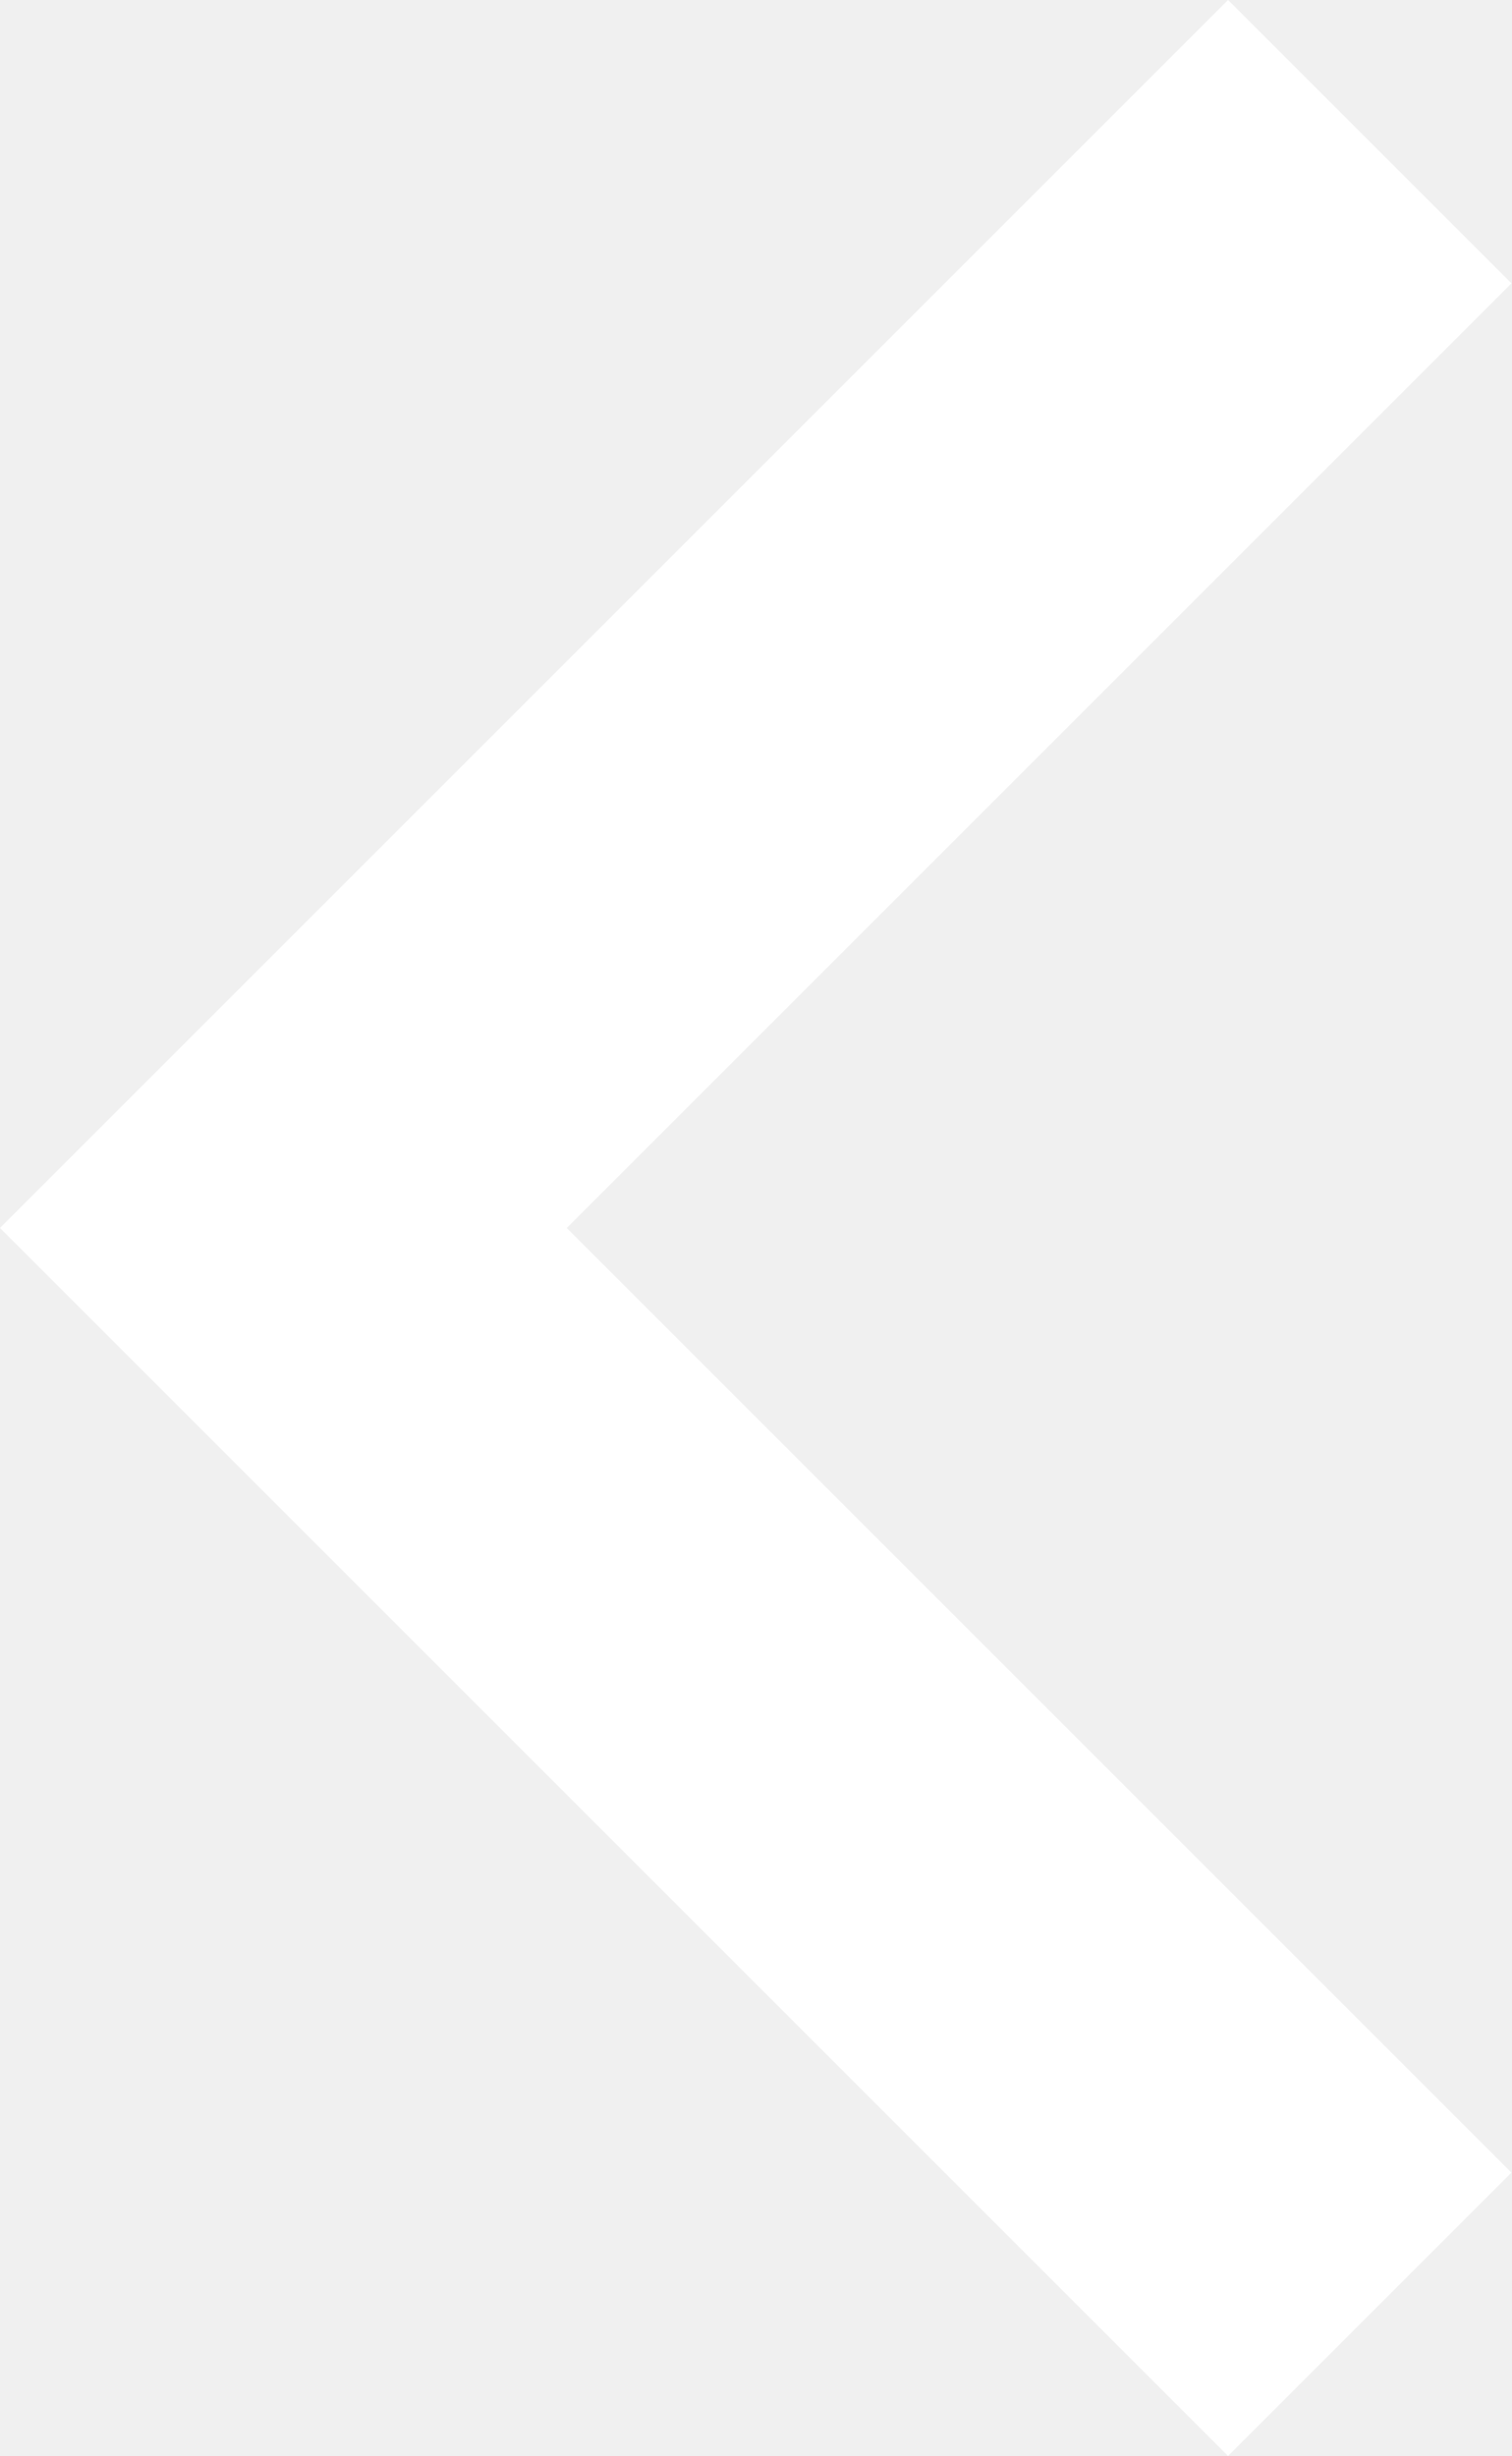
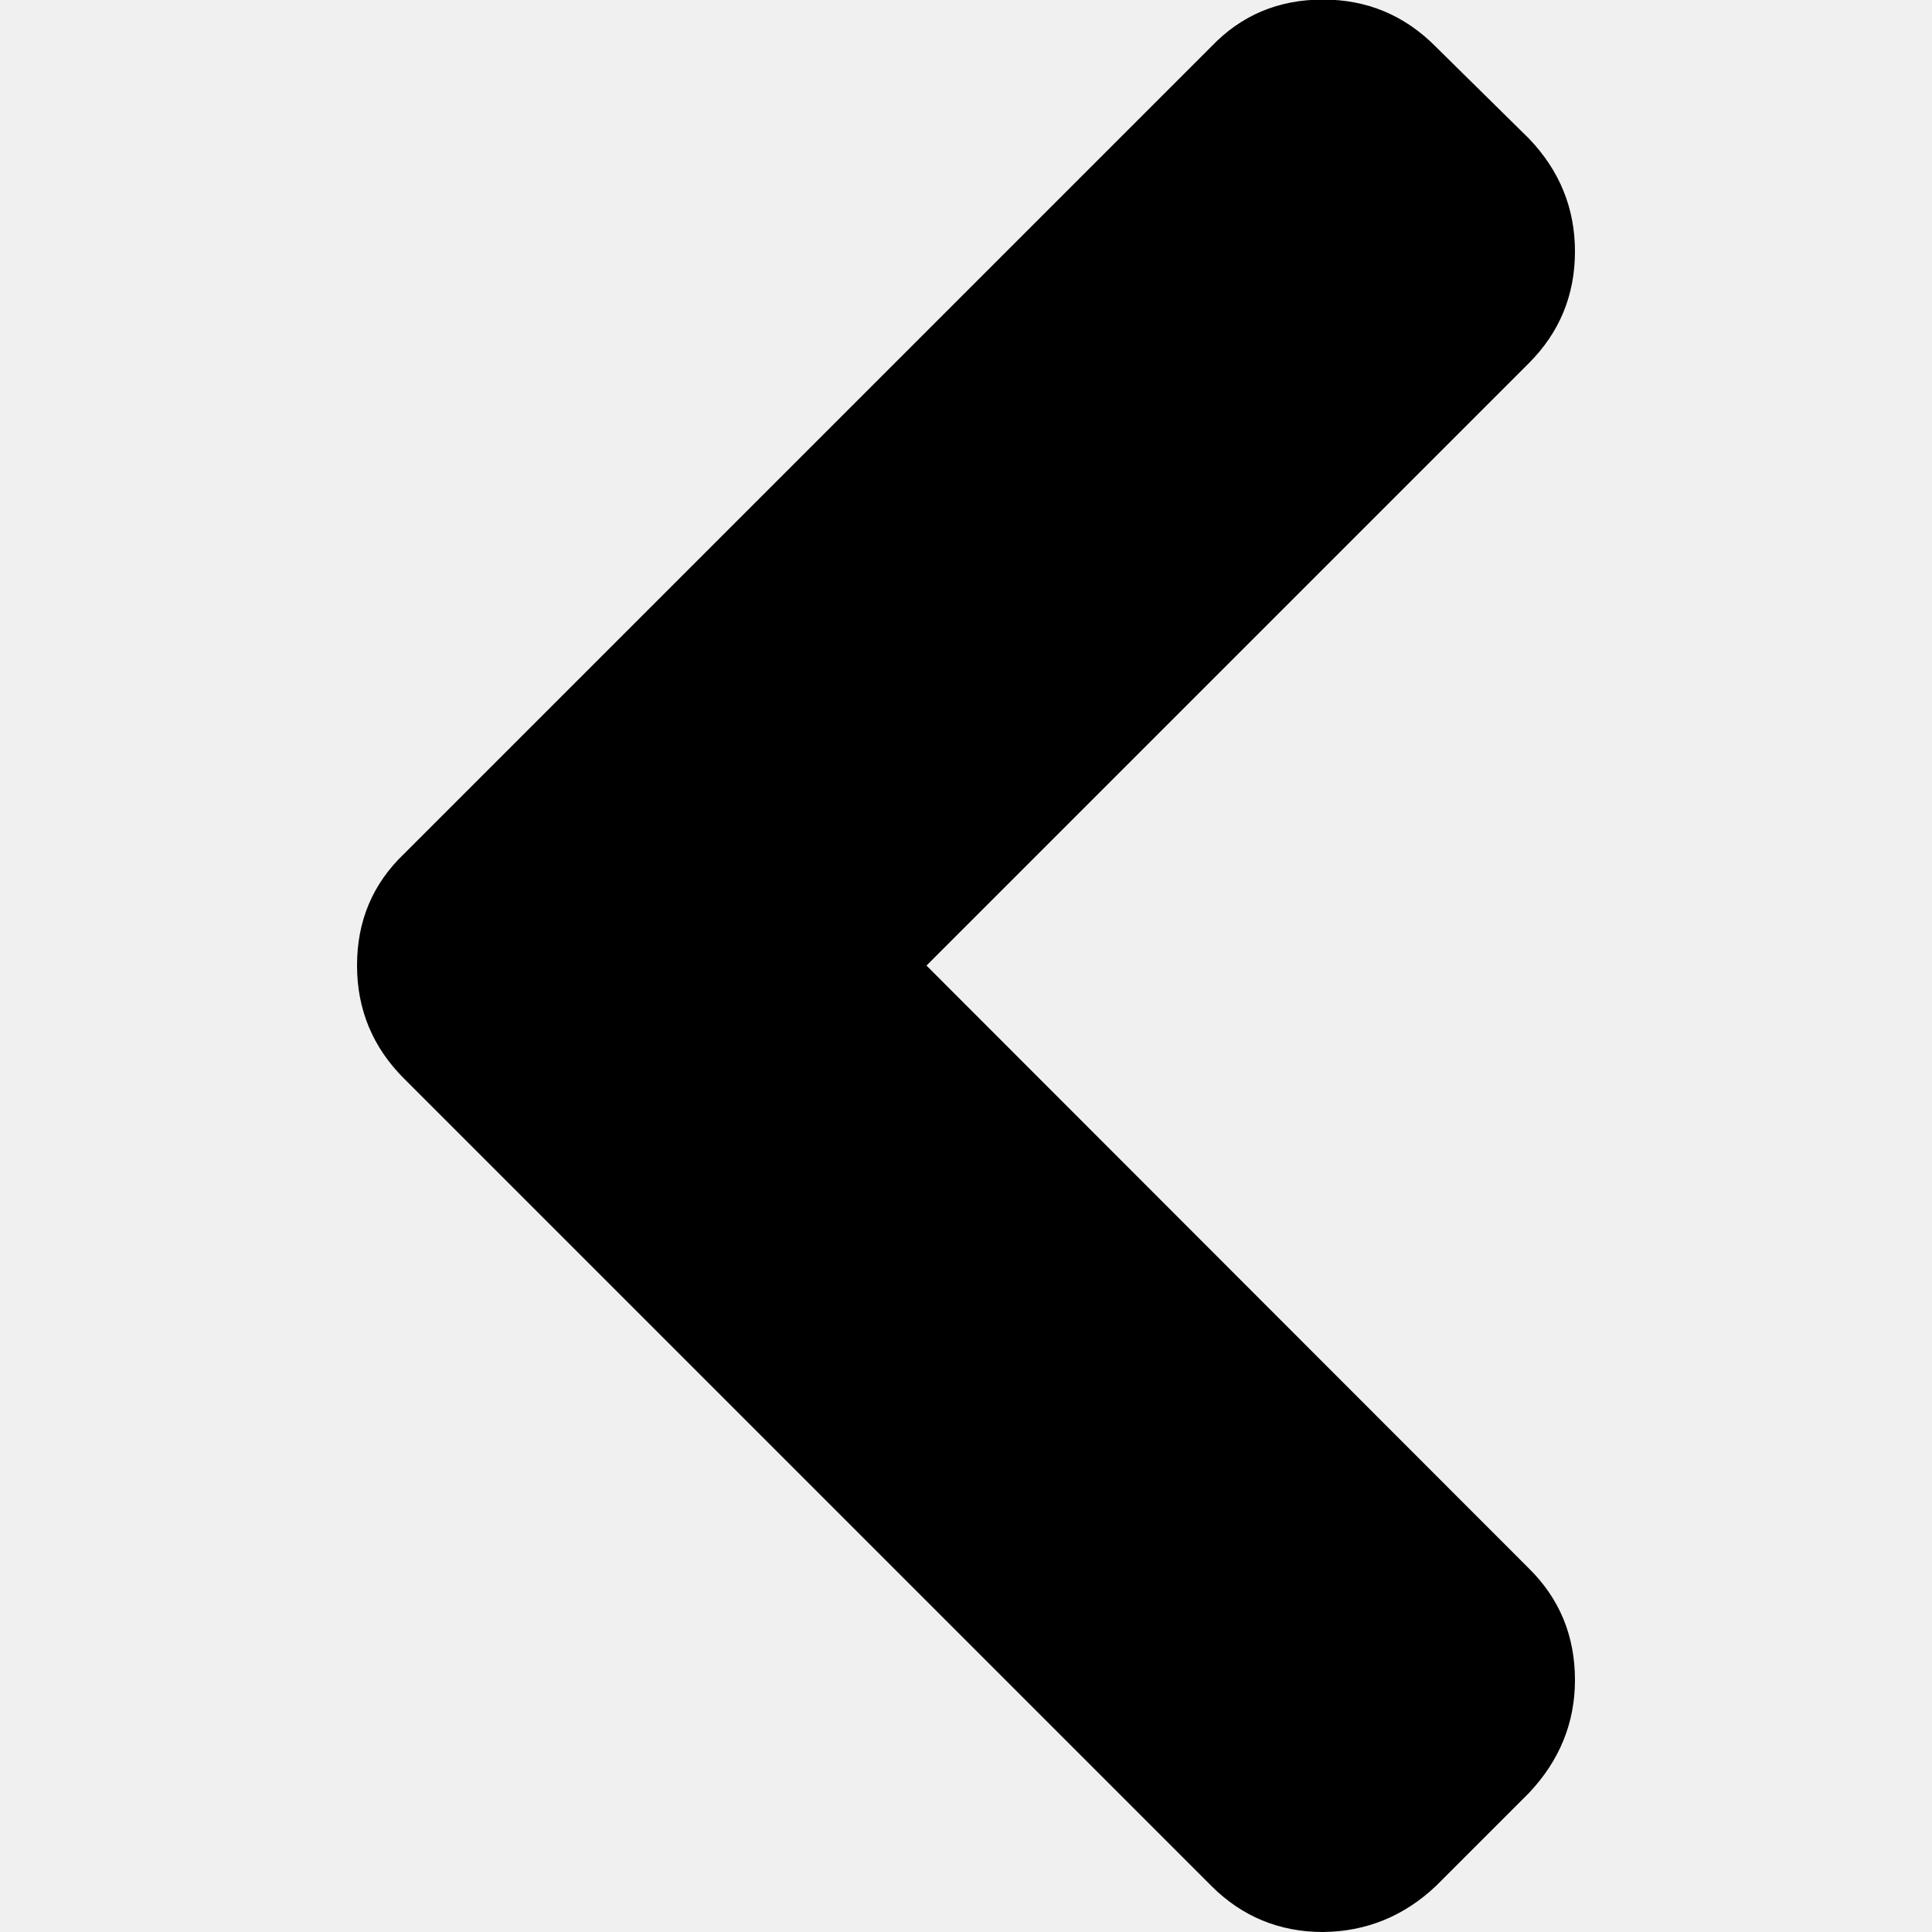
- <svg xmlns="http://www.w3.org/2000/svg" width="16px" height="26px" viewBox="0 0 16 26" version="1.1">
-   <defs />
-   <g id="Page-1" stroke="none" stroke-width="1" fill="none" fill-rule="evenodd">
-     <g id="Home-optie1" transform="translate(-1080, -416)" fill="#FFFFFF">
-       <polygon id="Disclosure-Indicator-Copy-2" transform="translate(1088, 429) scale(-1, 1) translate(-1088, -429) " points="1080 419 1083 416 1096 429 1083 442 1080 439 1090 429" />
-     </g>
+ <svg xmlns="http://www.w3.org/2000/svg" version="1.1" x="0px" y="0px" viewBox="0 0 444.8 444.8" xml:space="preserve">
+   <g>
+     <path d="M330.6,434.2l21.4-21.4c7-7.4,10.6-16.1,10.6-26c0-10.1-3.5-18.7-10.6-25.7L213.3,222.3L352,83.6c7-7,10.6-15.6,10.6-25.7 c0-9.9-3.5-18.6-10.6-26l-21.4-21.1c-7.2-7.3-15.9-10.9-26-10.9c-10.3,0-18.8,3.6-25.7,10.8L93,196.6c-7.2,6.9-10.8,15.4-10.8,25.7 c0,10.1,3.6,18.8,10.8,26l185.9,185.9c7,7,15.6,10.6,25.7,10.6C314.5,444.7,323.2,441.2,330.6,434.2z" />
  </g>
</svg>
